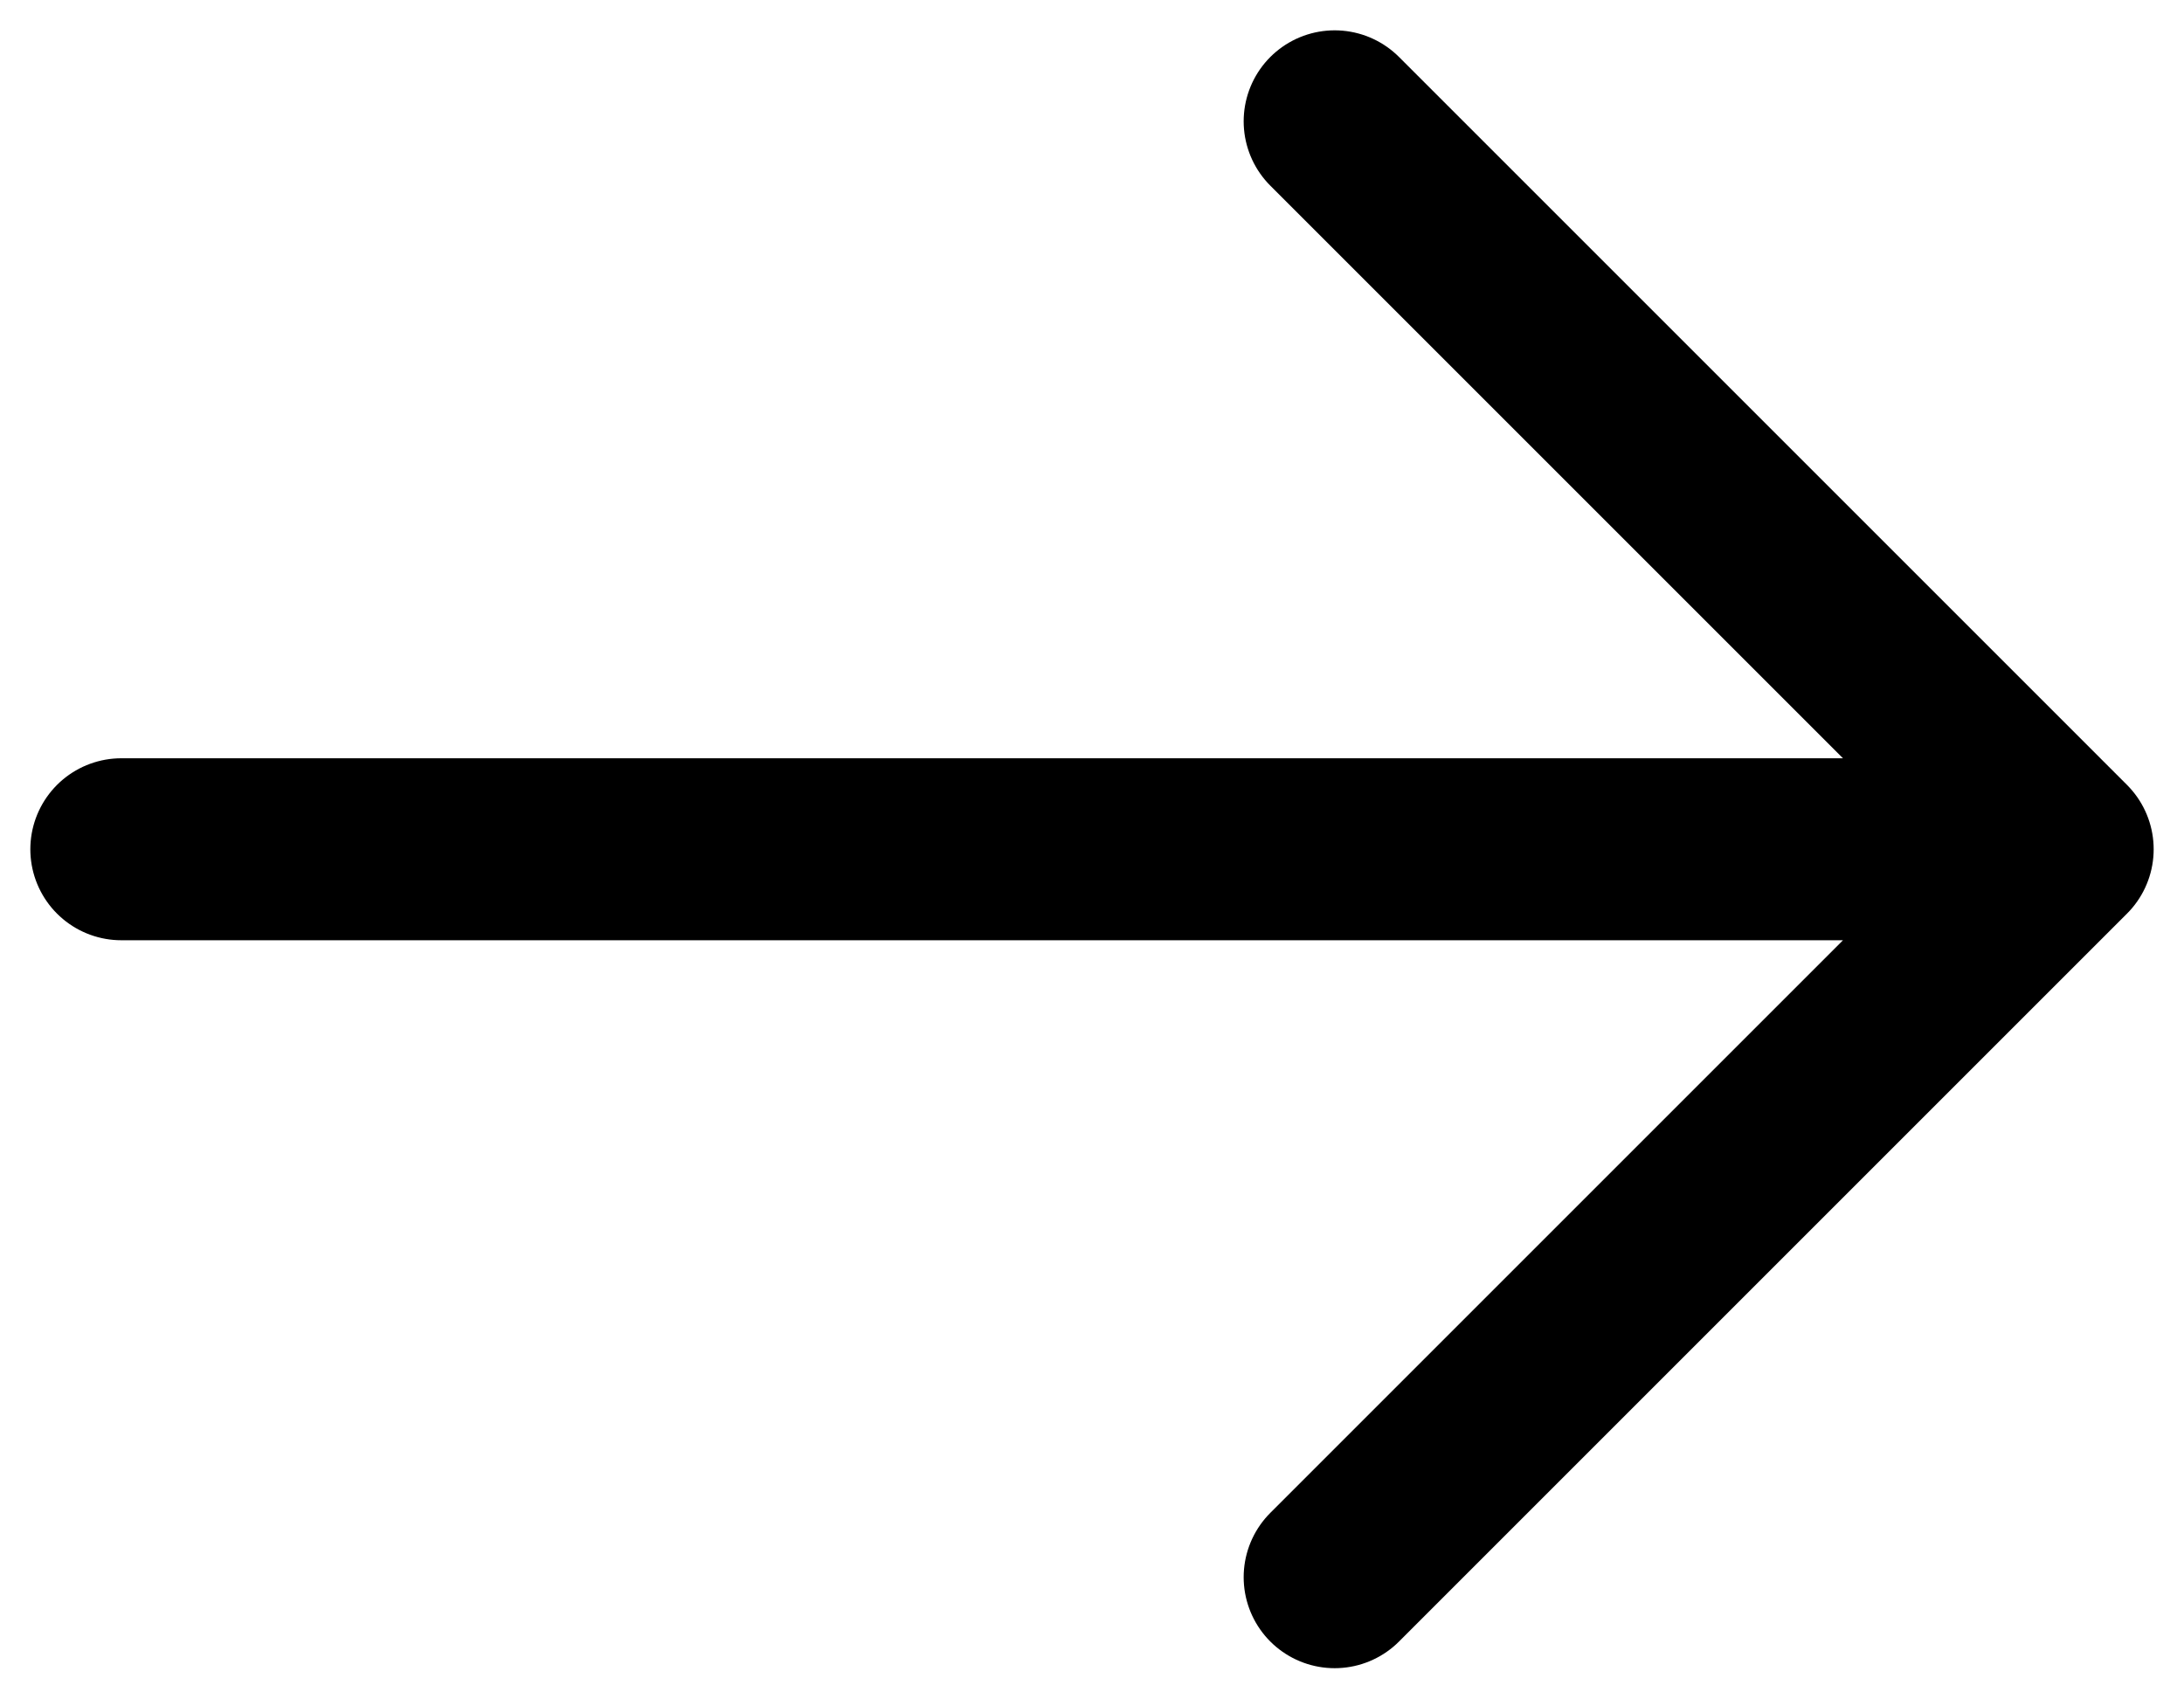
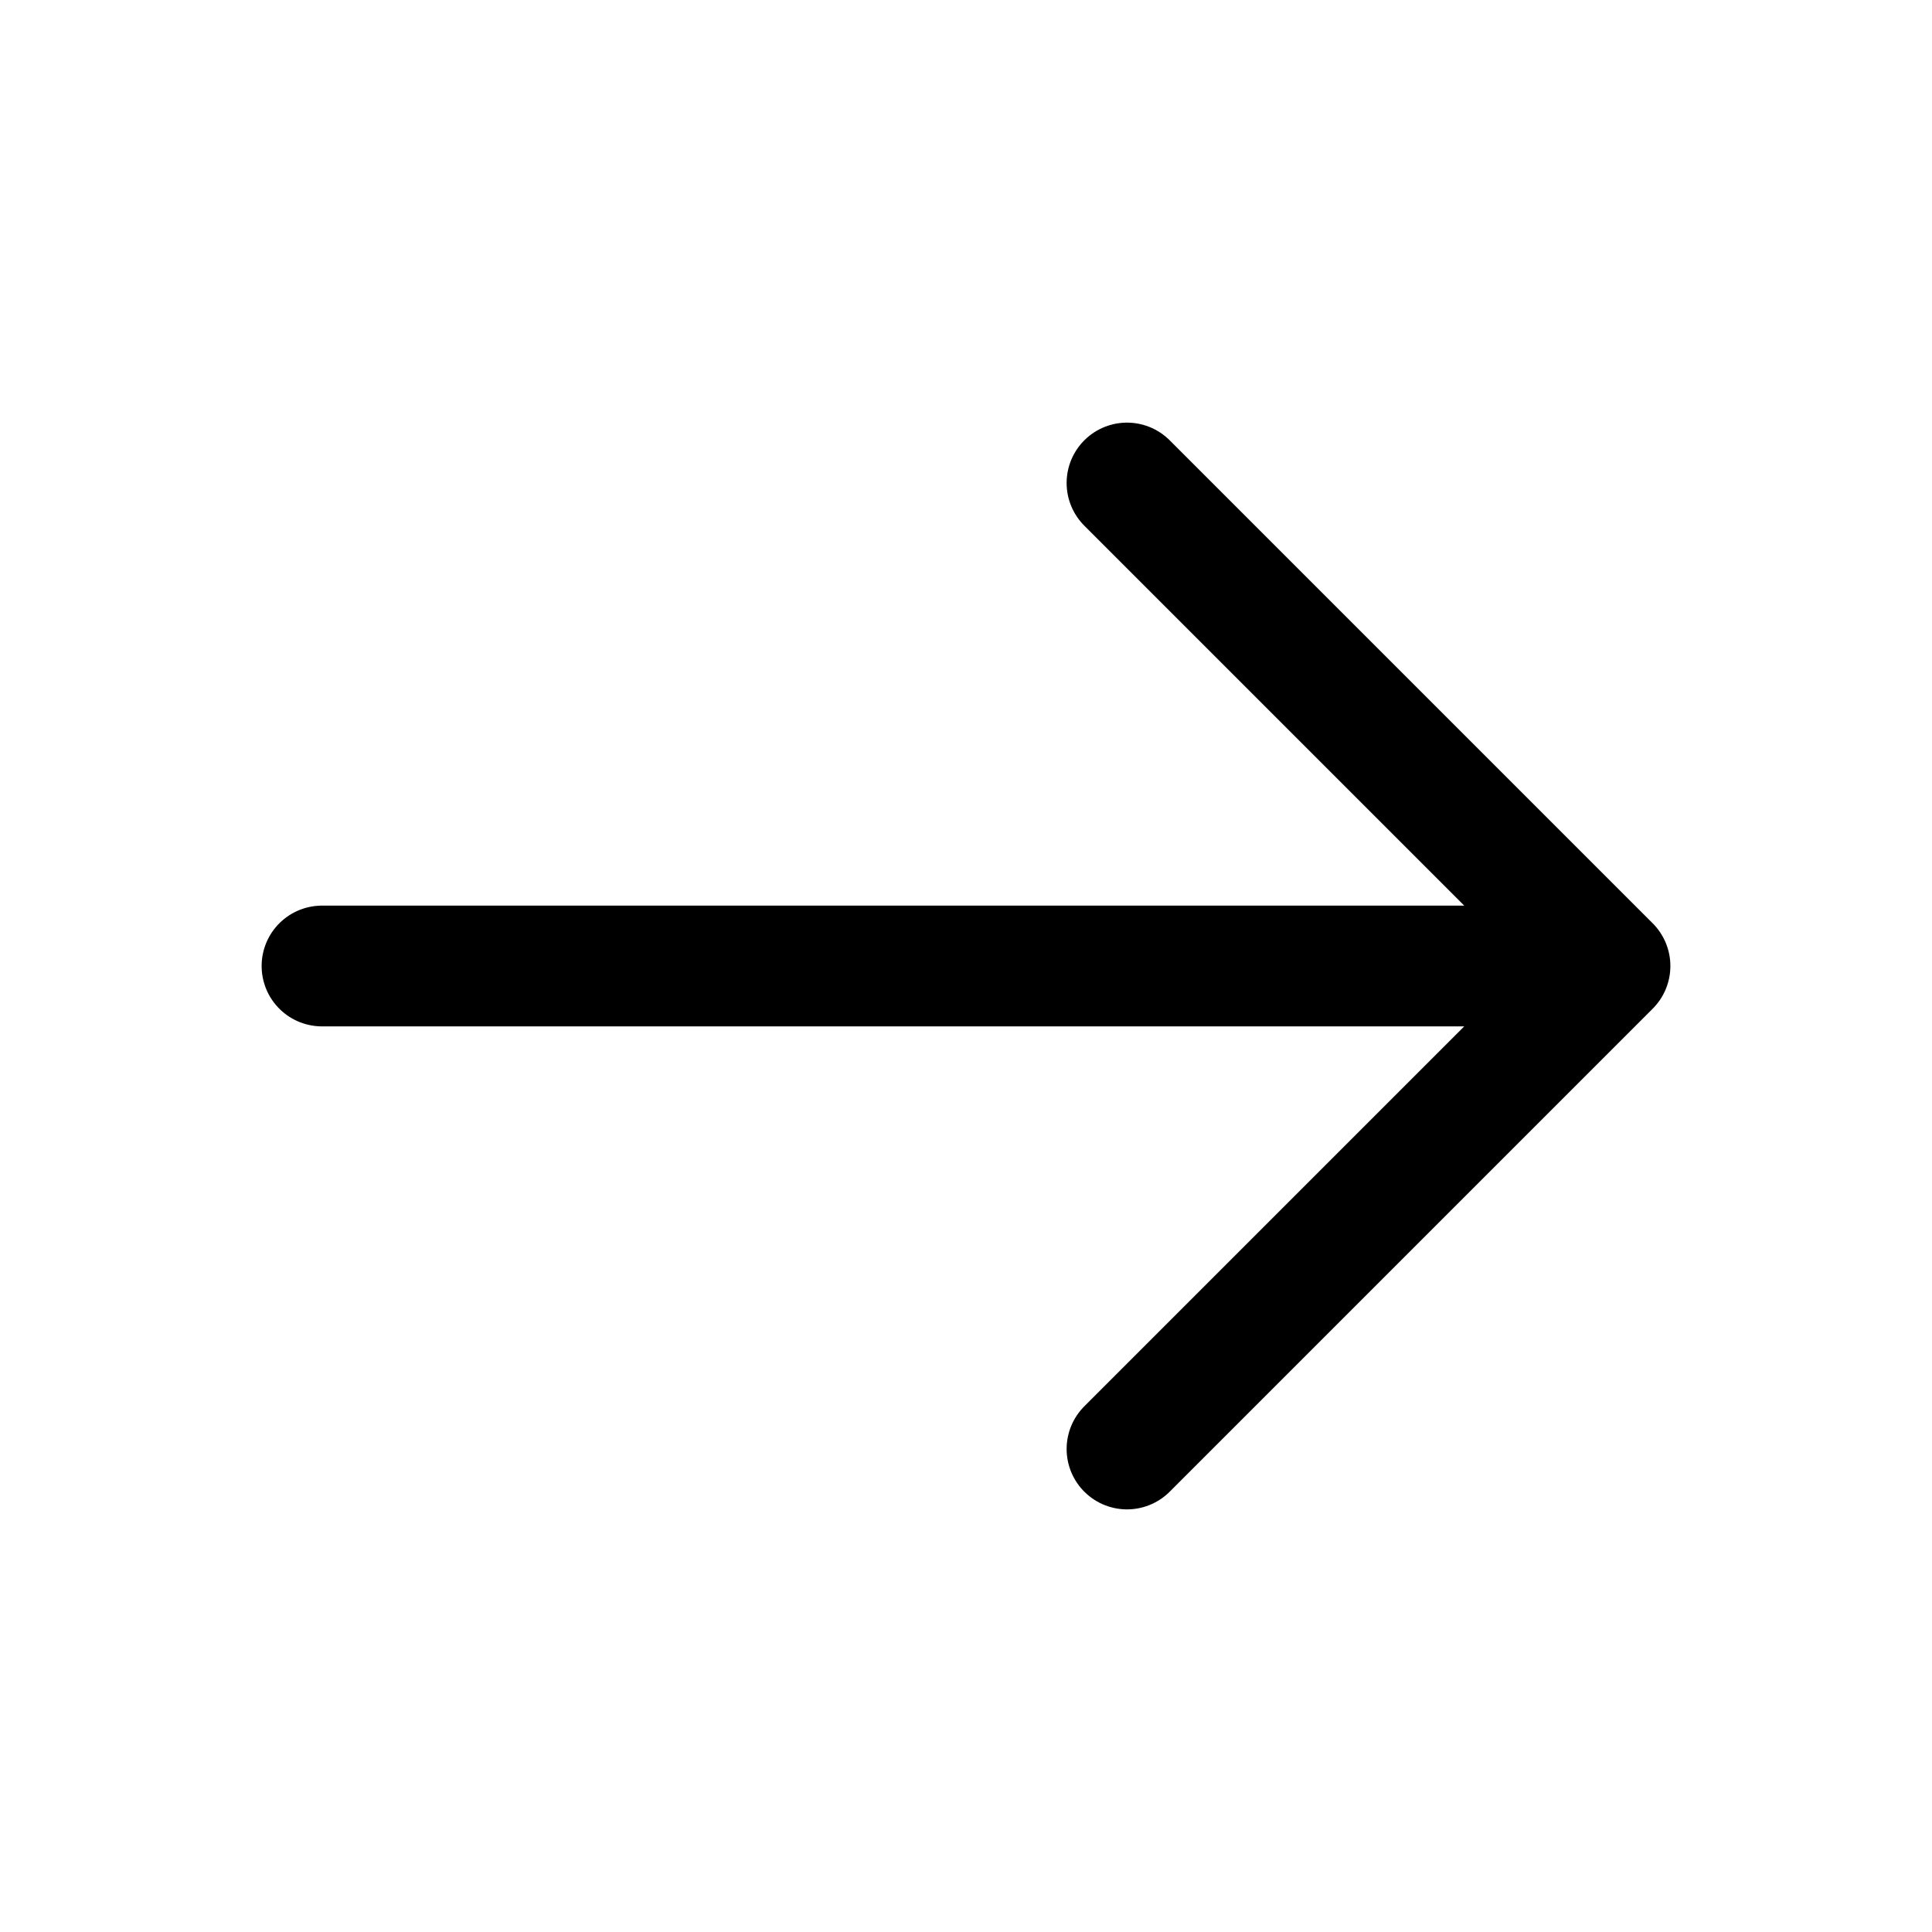
- <svg xmlns="http://www.w3.org/2000/svg" width="18" height="14" viewBox="0 0 18 14" fill="none">
-   <path d="M1 7H17M17 7L11 1M17 7L11 13" stroke="black" stroke-width="1.5" stroke-linecap="round" stroke-linejoin="round" />
+ <svg xmlns="http://www.w3.org/2000/svg" width="24" height="24" viewBox="0 0 24 24" fill="none">
+   <path d="M4 12H20M20 12L14 6M20 12L14 18" stroke="black" stroke-width="1.5" stroke-linecap="round" stroke-linejoin="round" />
</svg>
